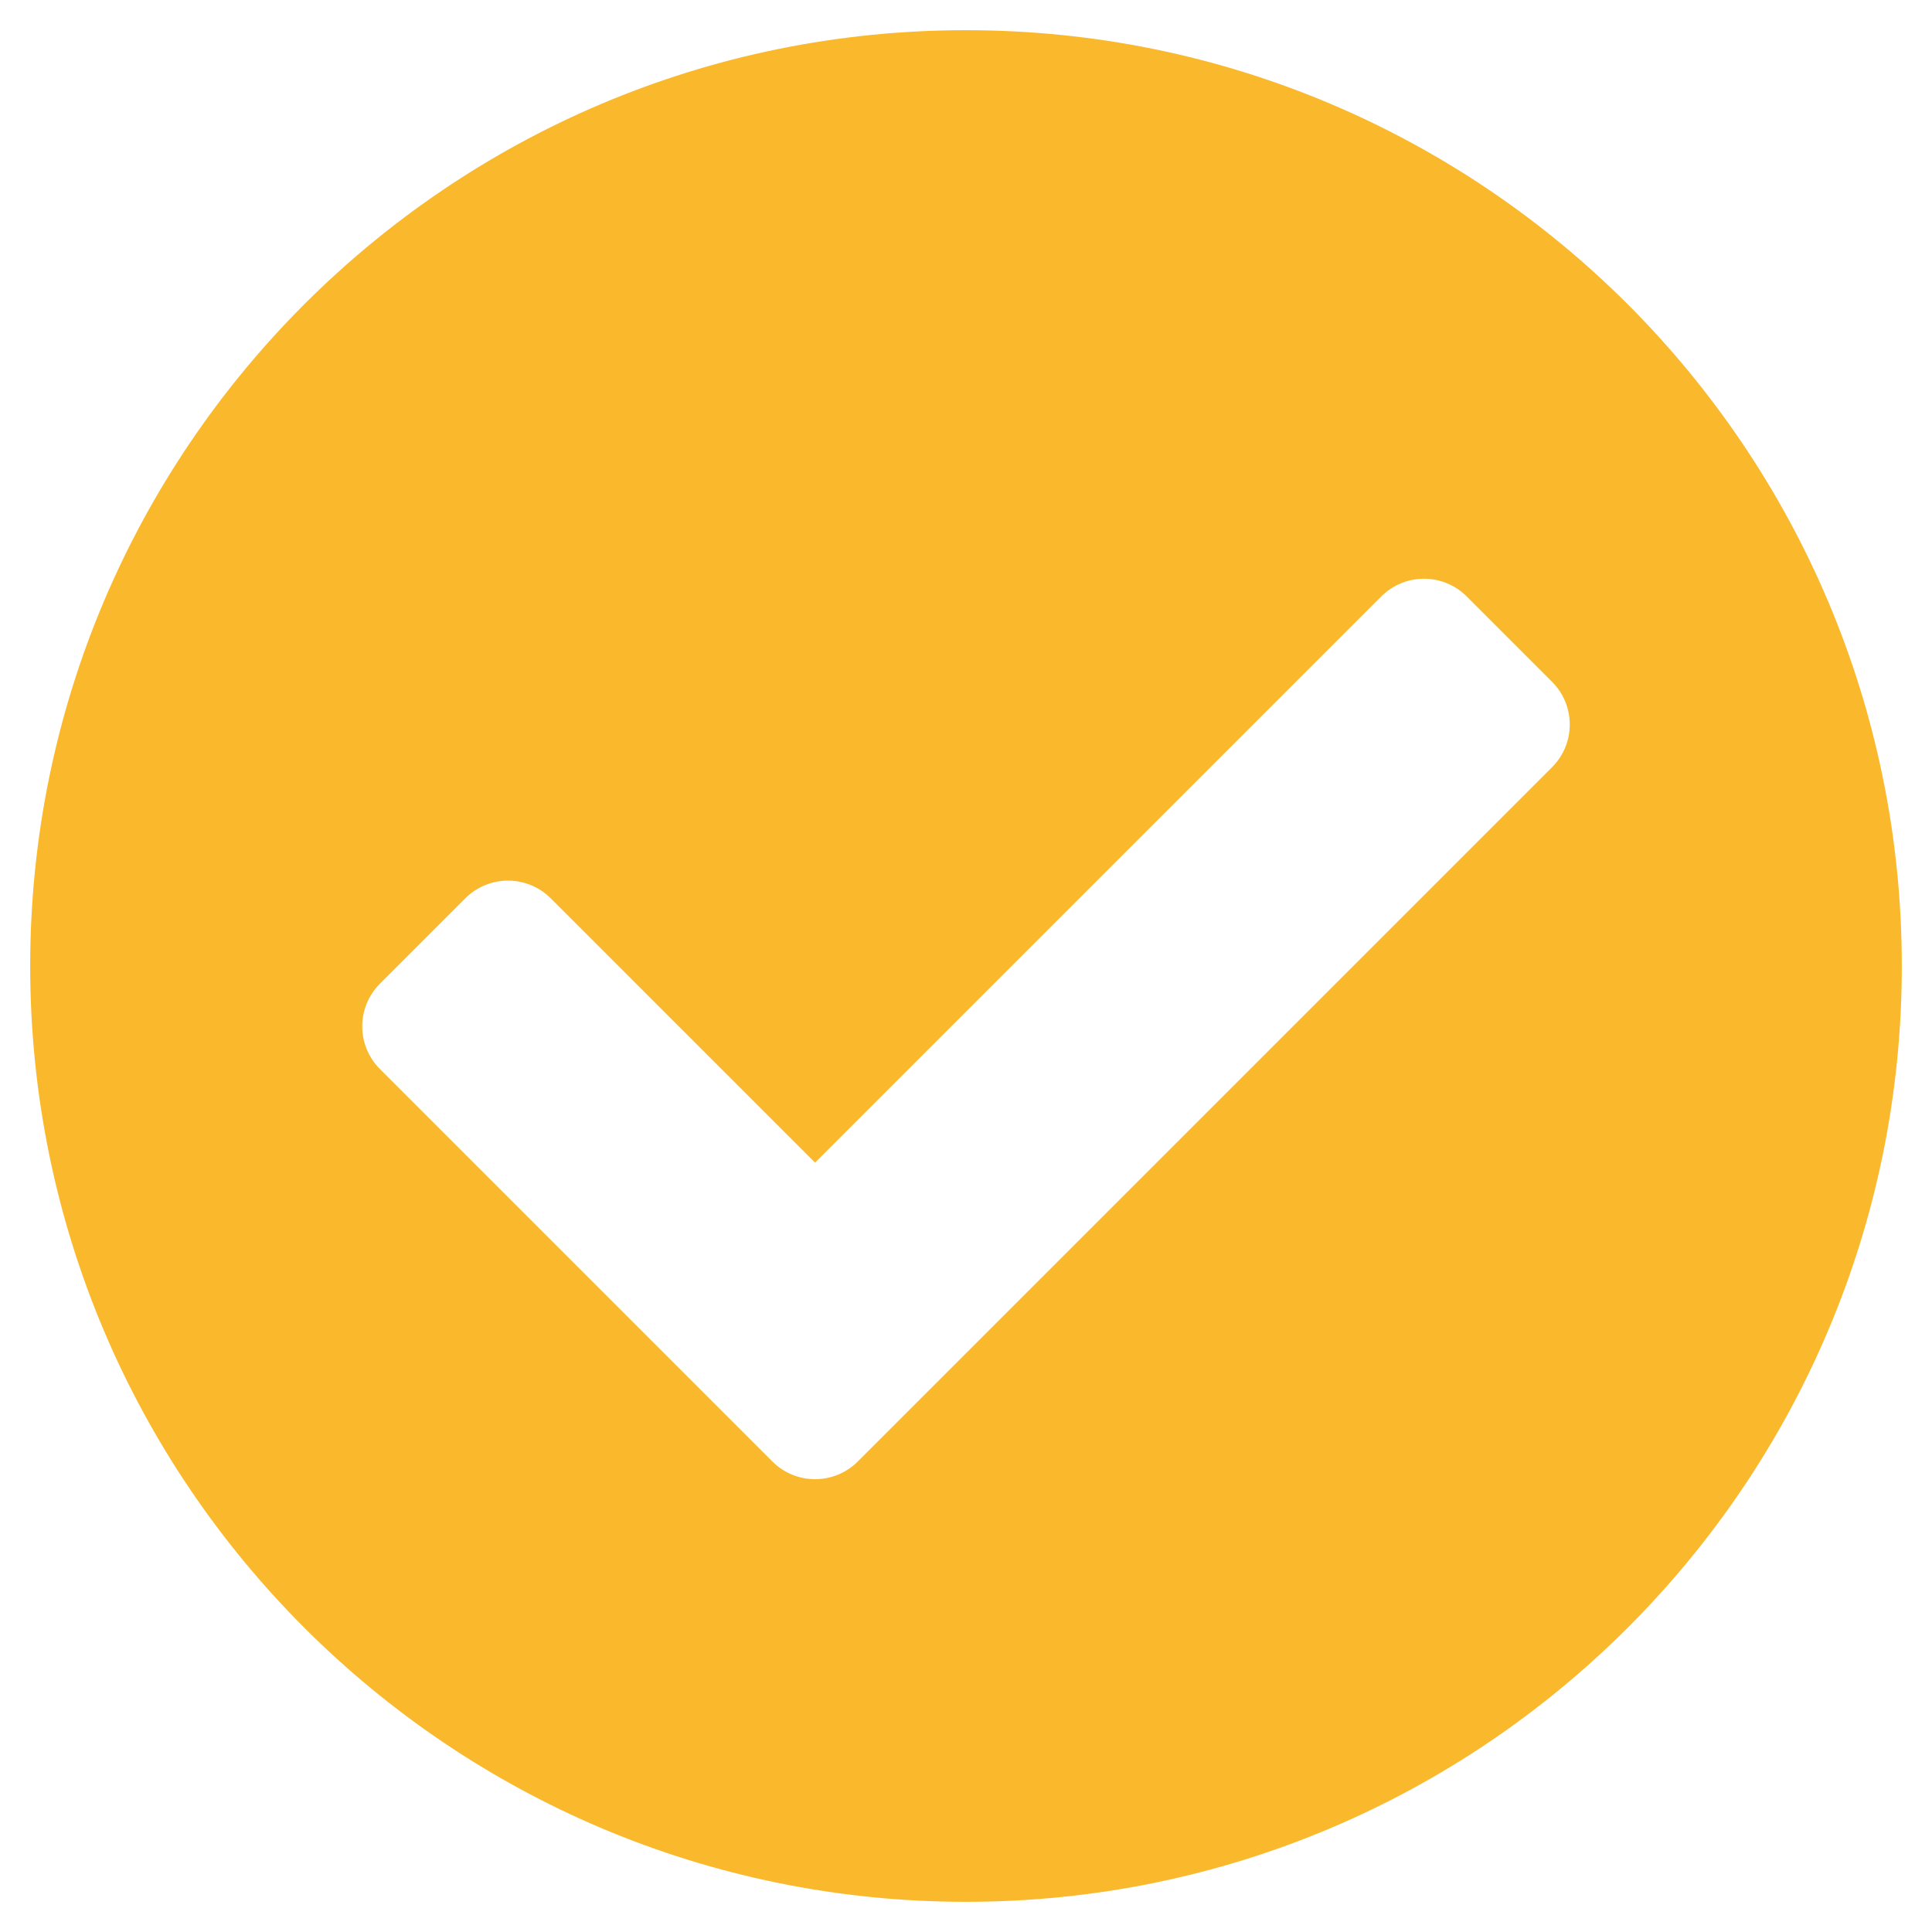
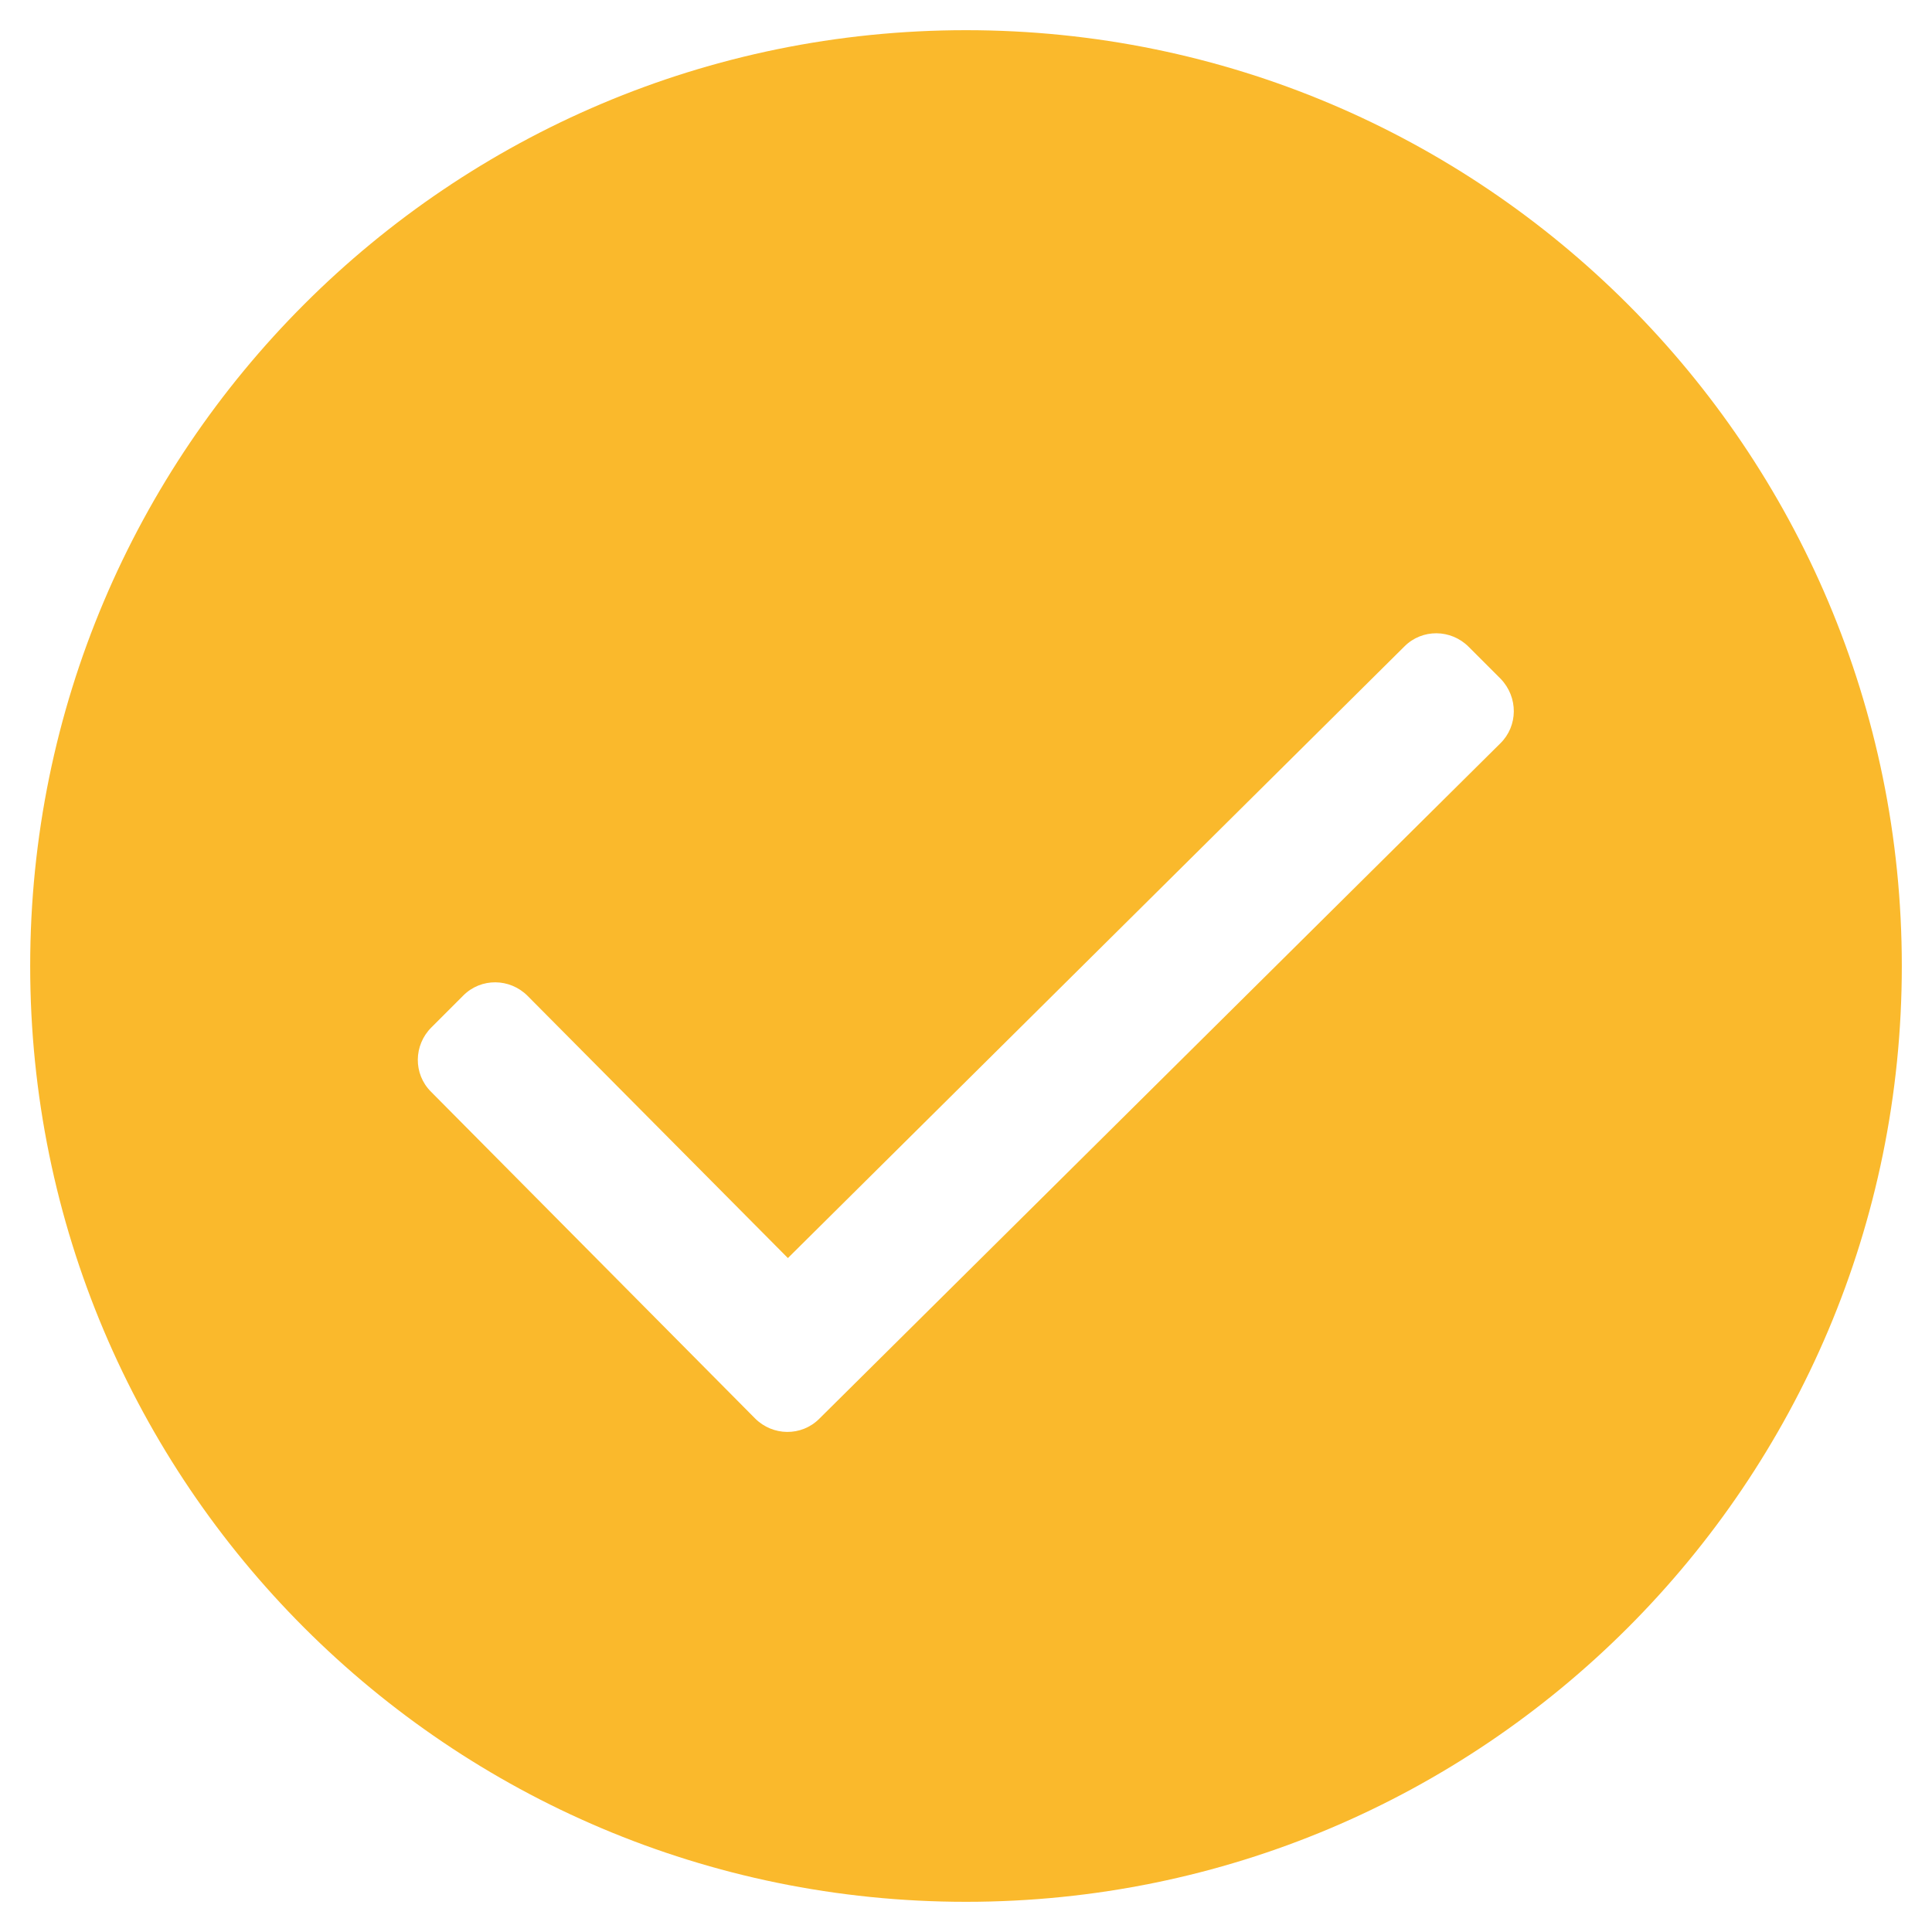
<svg xmlns="http://www.w3.org/2000/svg" viewBox="0 0 512 512">
-   <path style="fill: #fab92c" d="M504 256c0 136.967-111.033 248-248 248S8 392.967 8 256 119.033 8 256 8s248 111.033 248 248zM227.314 387.314l184-184c6.248-6.248 6.248-16.379 0-22.627l-22.627-22.627c-6.248-6.249-16.379-6.249-22.628 0L216 308.118l-70.059-70.059c-6.248-6.248-16.379-6.248-22.628 0l-22.627 22.627c-6.248 6.248-6.248 16.379 0 22.627l104 104c6.249 6.249 16.379 6.249 22.628.001z" />
+   <path style="fill:#FAB92C" class="st0" d="M256,8C119,8,8,119,8,256s111,248,248,248s248-111,248-248S393,8,256,8z M397.6,197l-180.5,179 c-4.7,4.7-12.3,4.6-17-0.1l-85.9-86.6c-4.7-4.7-4.6-12.3,0.1-17l8.5-8.5c4.7-4.7,12.3-4.6,17,0.1l69,69.5l163.4-162.1 c4.7-4.7,12.3-4.6,17,0.1l8.5,8.5C402.4,184.8,402.3,192.4,397.6,197L397.6,197z" />
</svg>
